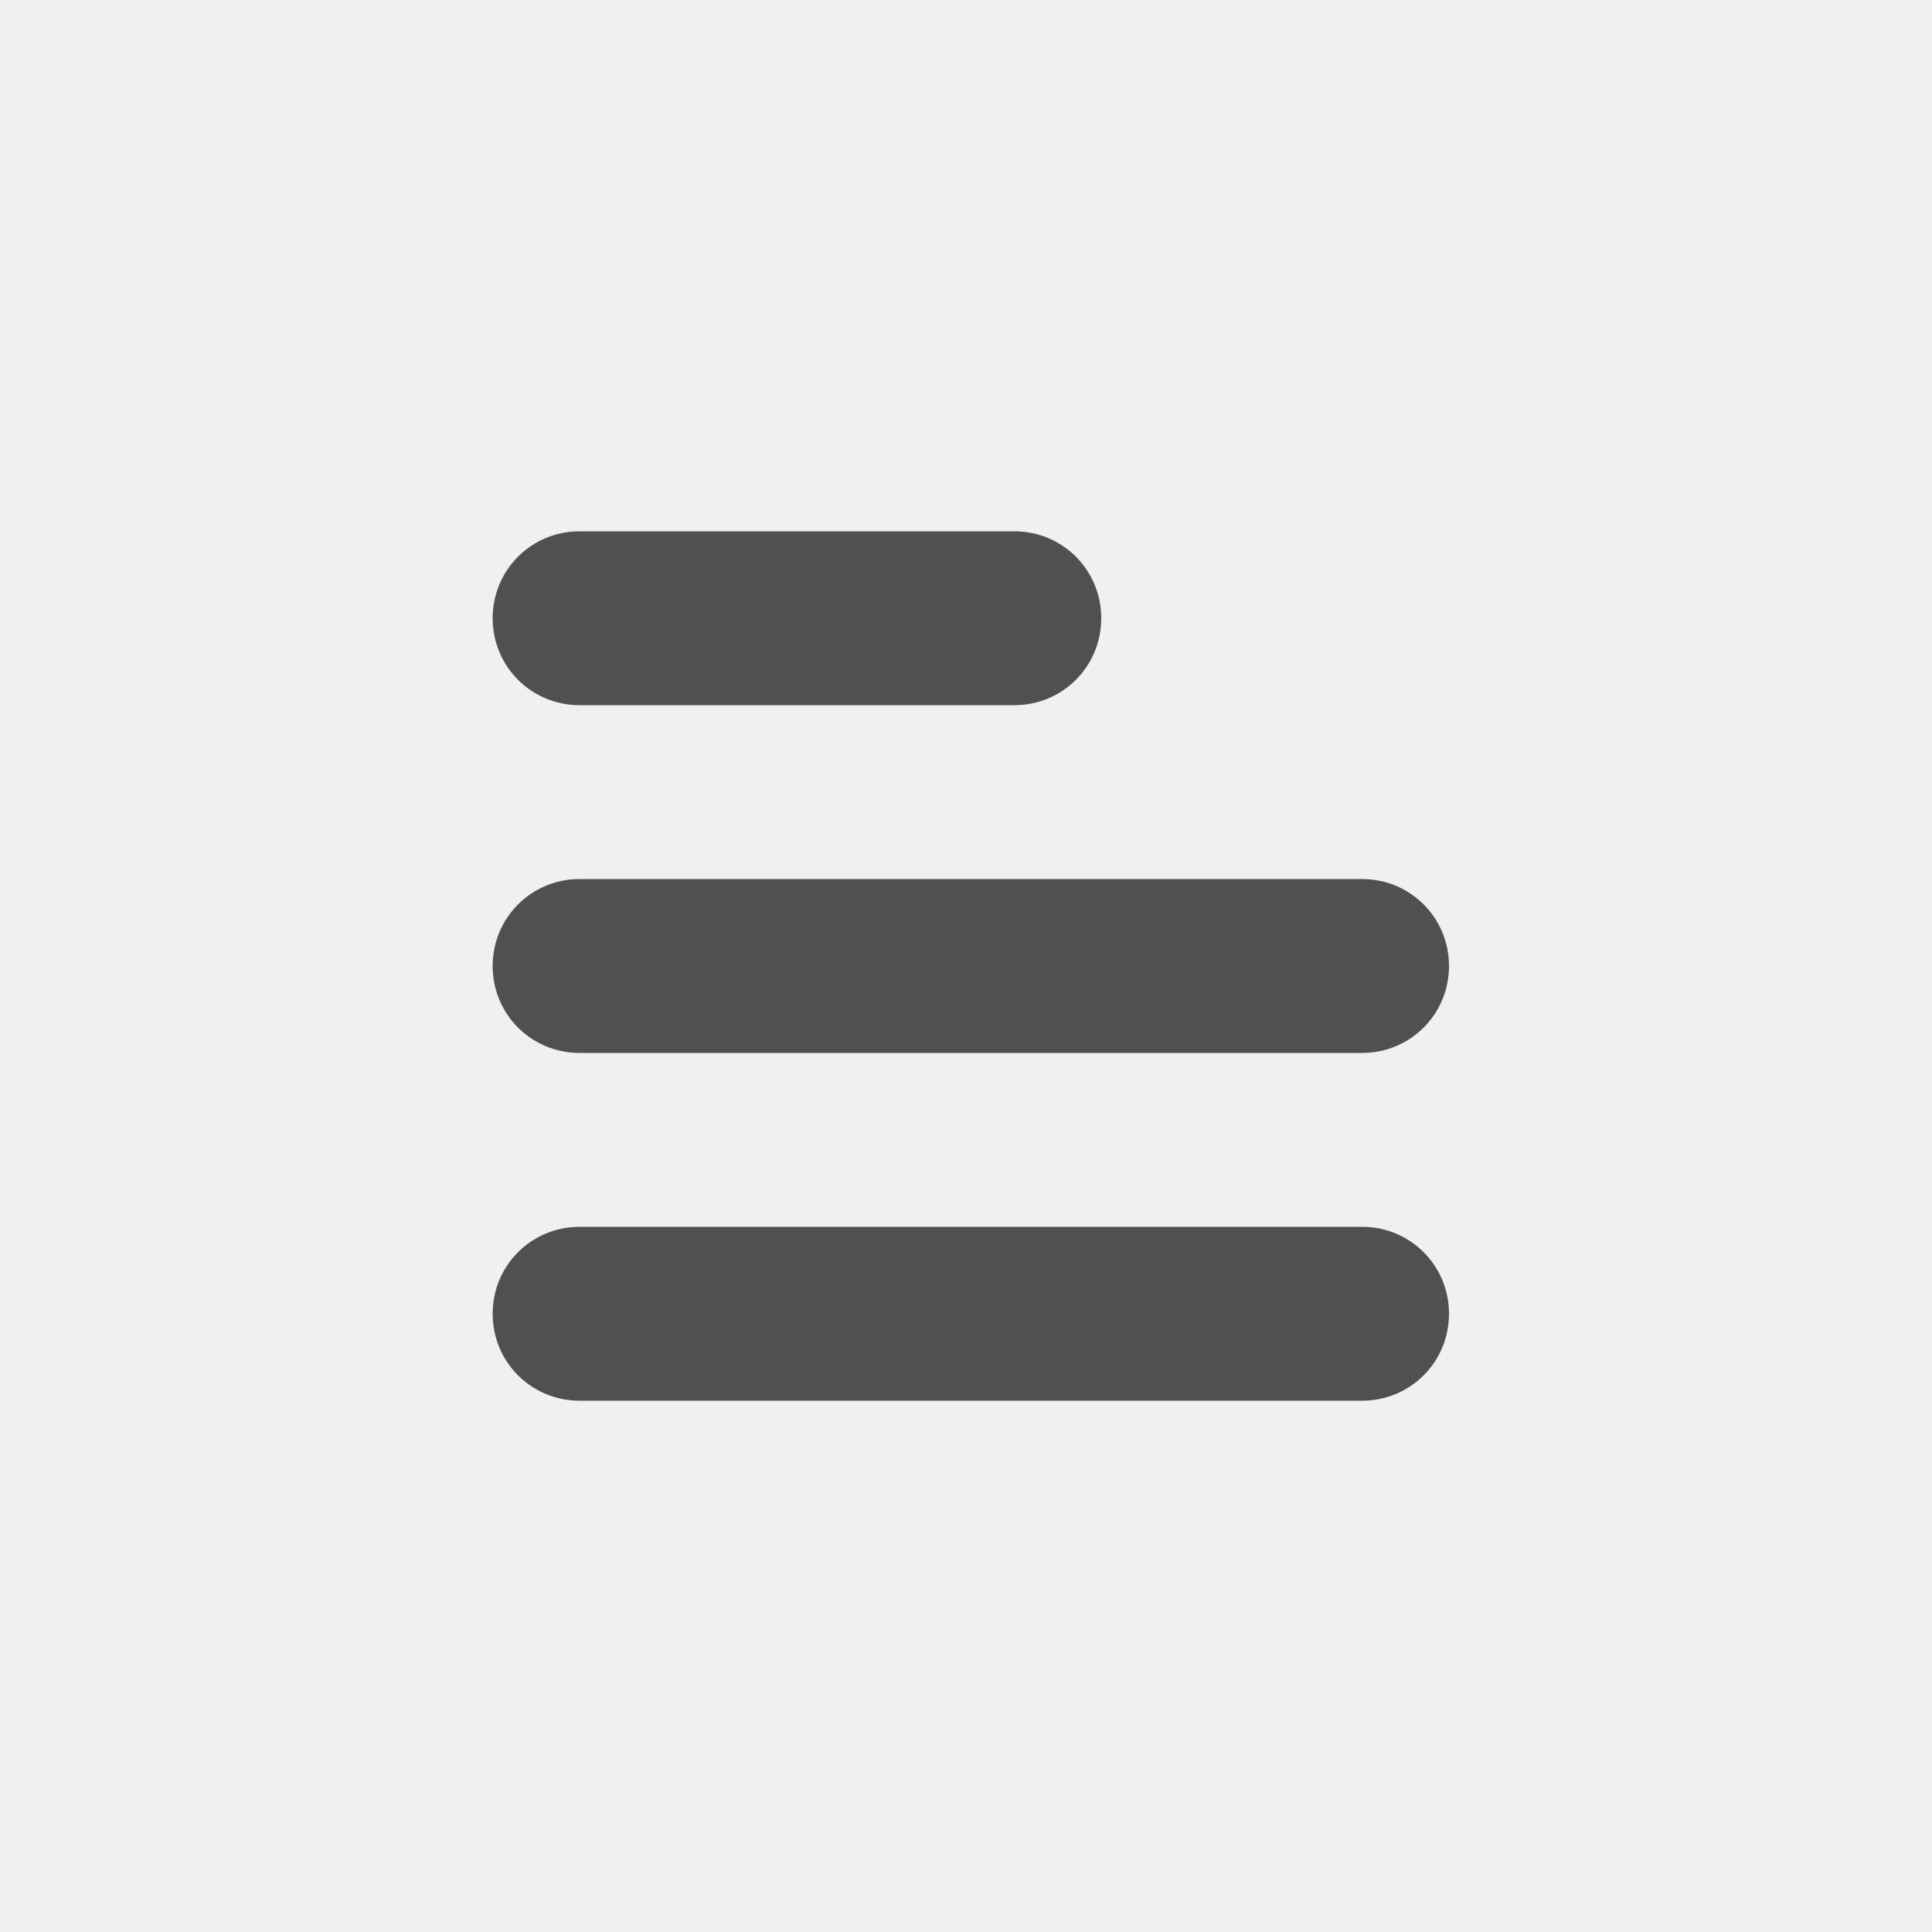
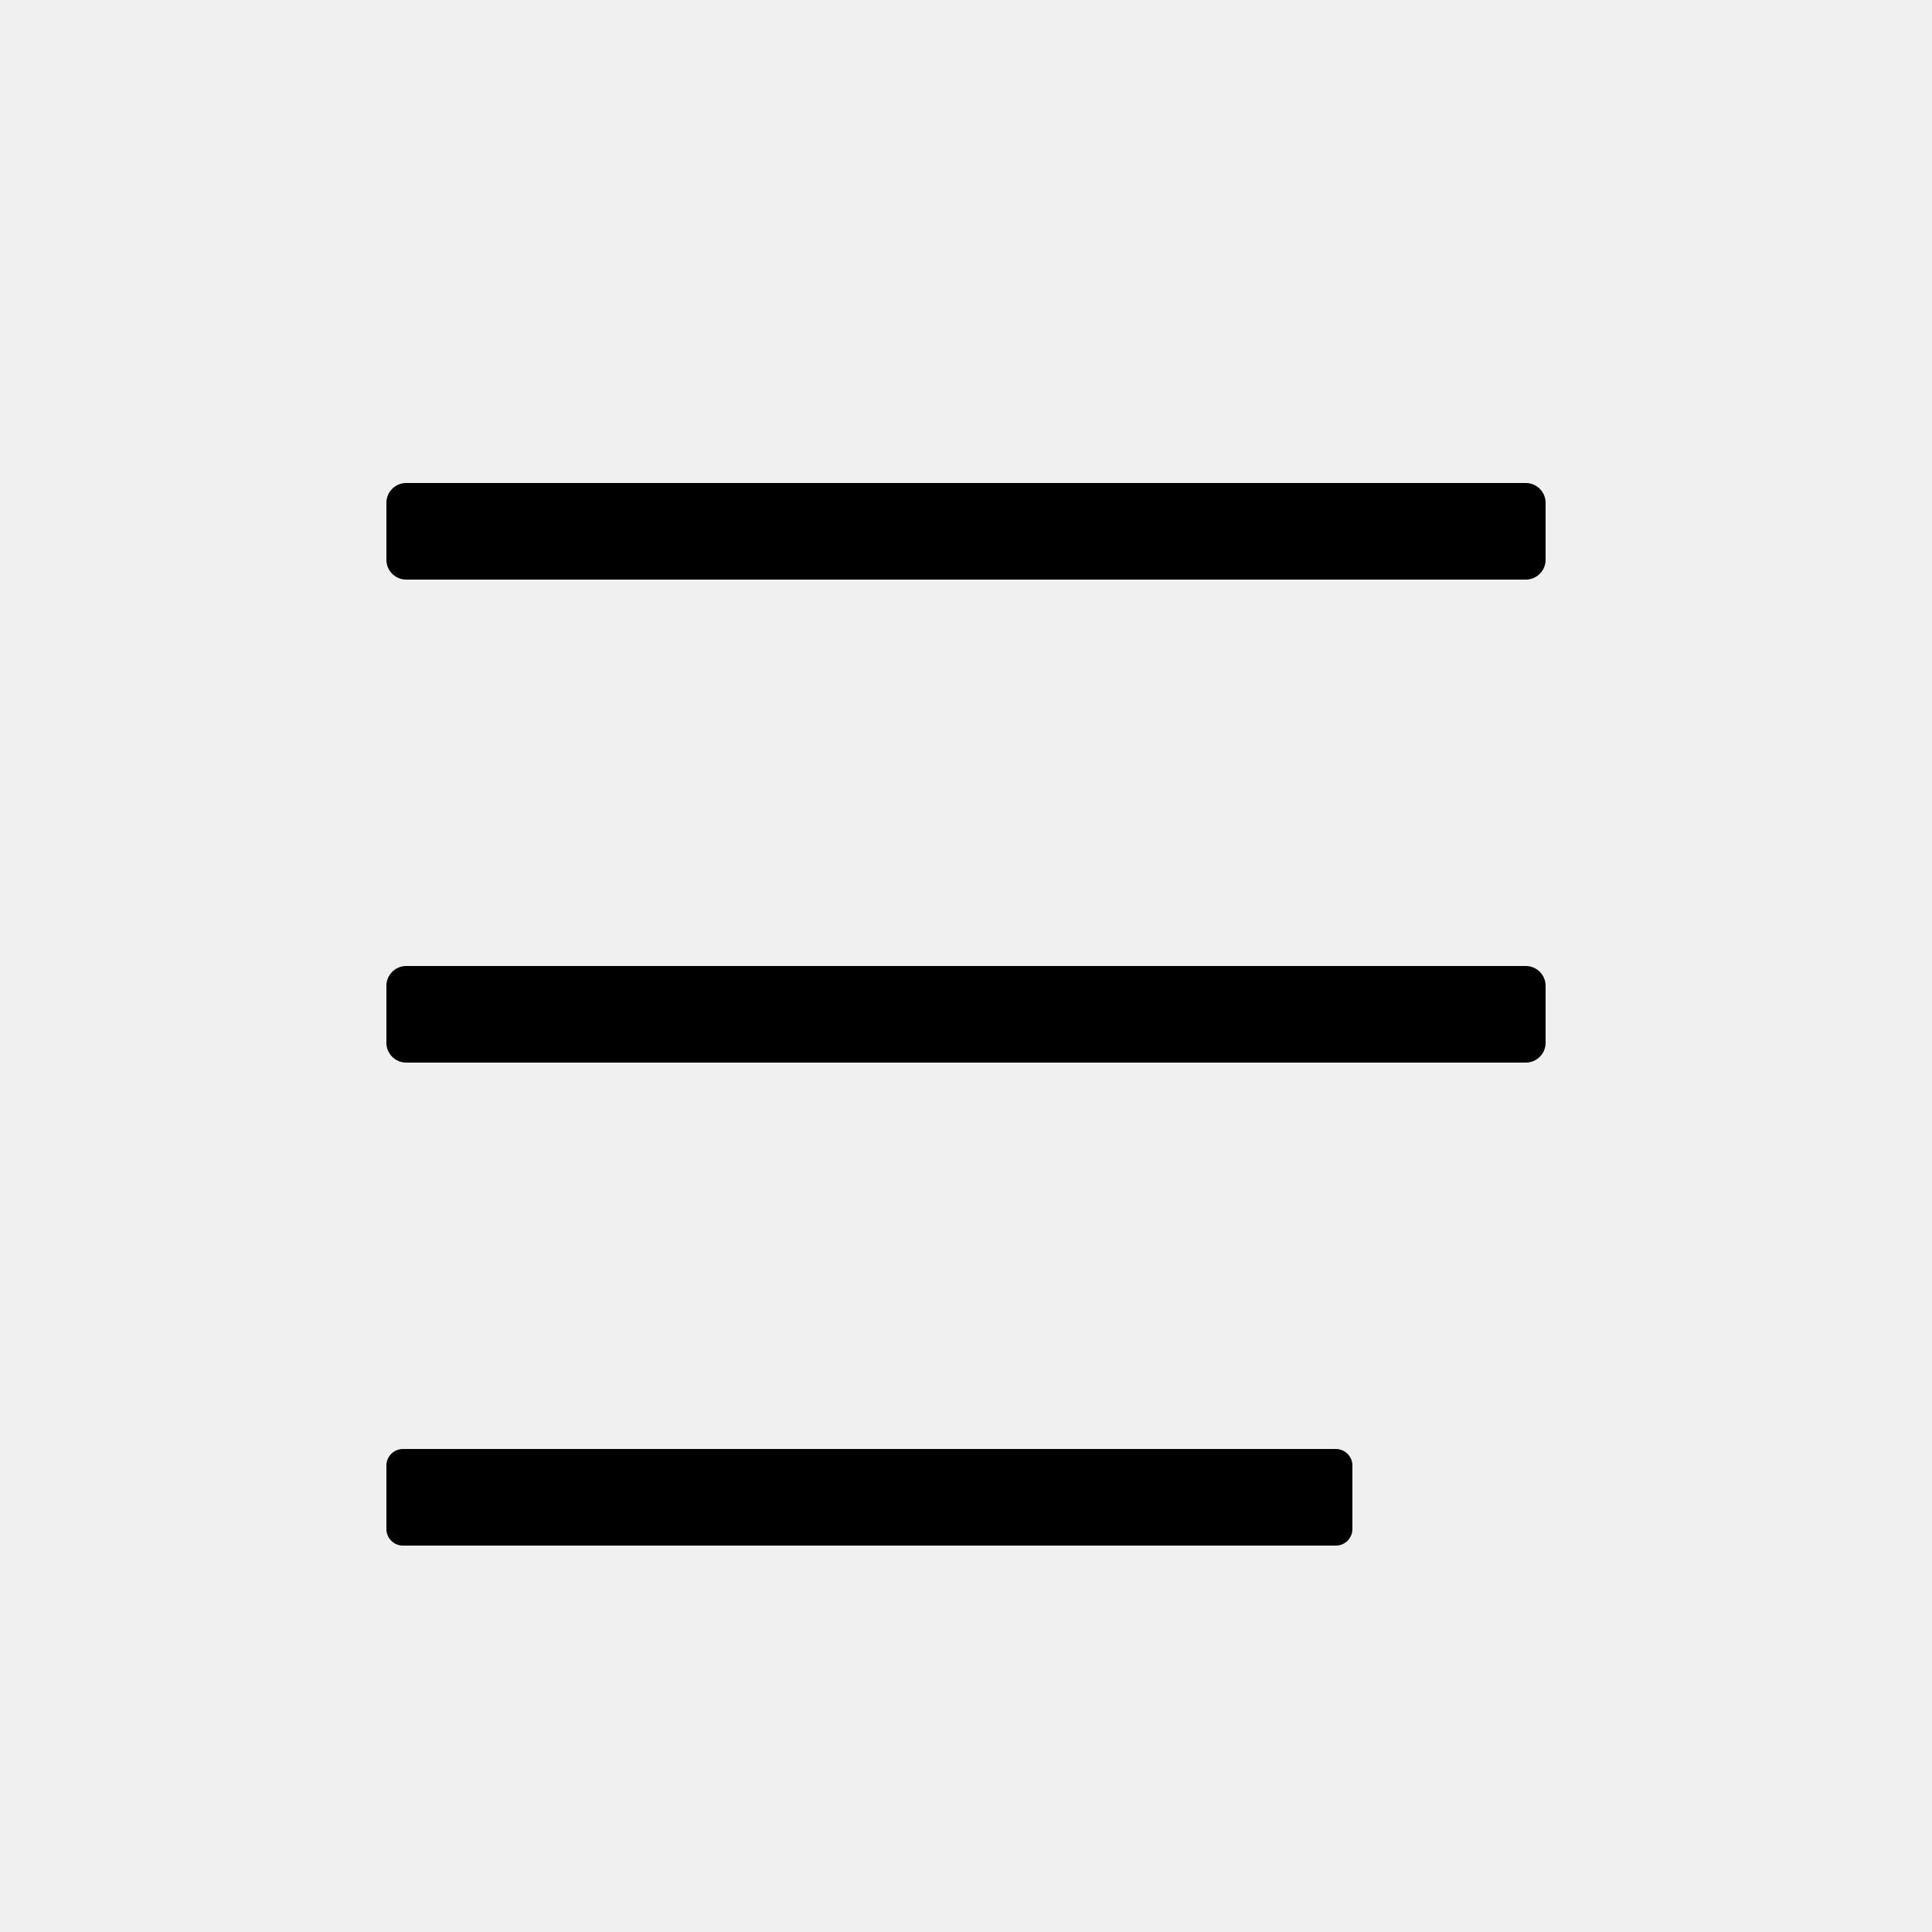
- <svg xmlns="http://www.w3.org/2000/svg" version="1.1" id="图层_1" x="0px" y="0px" viewBox="0 0 20 20" enable-background="new 0 0 20 20" xml:space="preserve">
-   <rect x="0" y="0" opacity="0" fill="#FFFFFF" width="20" height="20" />
-   <g>
-     <g>
-       <path fill="#505050" d="M14.1,10.9H6c-0.5,0-0.9-0.4-0.9-0.9S5.5,9.1,6,9.1h8.1c0.5,0,0.9,0.4,0.9,0.9S14.6,10.9,14.1,10.9z" />
-     </g>
-     <g>
-       <path fill="#505050" d="M14.1,14.5H6c-0.5,0-0.9-0.4-0.9-0.9c0-0.5,0.4-0.9,0.9-0.9h8.1c0.5,0,0.9,0.4,0.9,0.9    C15,14.1,14.6,14.5,14.1,14.5z" />
-     </g>
-     <g>
-       <path fill="#505050" d="M10.5,7.3H6c-0.5,0-0.9-0.4-0.9-0.9S5.5,5.5,6,5.5h4.5c0.5,0,0.9,0.4,0.9,0.9S11,7.3,10.5,7.3z" />
-     </g>
+ <svg xmlns="http://www.w3.org/2000/svg" width="20px" height="20px" viewBox="0 0 20 20" version="1.1">
+   <g id="DTK/Toolbar/TitleButton/Menu" stroke="none" fill="none" fill-rule="nonzero">
+     <path d="M13.658,16 L13.829,16 C13.923,16 14,15.923 14,15.829 L14,15.171 C14,15.077 13.923,15 13.829,15 L13.658,15 L4.342,15 L4.171,15 C4.077,15 4,15.077 4,15.171 L4,15.829 C4,15.923 4.077,16 4.171,16 L4.342,16 L13.658,16 Z M15.59,11 L15.795,11 C15.908,11 16,10.908 16,10.795 L16,10.205 C16,10.092 15.908,10 15.795,10 L15.59,10 L4.41,10 L4.205,10 C4.092,10 4,10.092 4,10.205 L4,10.795 C4,10.908 4.092,11 4.205,11 L4.41,11 L15.59,11 Z M15.59,6 L15.795,6 C15.908,6 16,5.908 16,5.795 L16,5.205 C16,5.092 15.908,5 15.795,5 L15.59,5 L4.41,5 L4.205,5 C4.092,5 4,5.092 4,5.205 L4,5.795 C4,5.908 4.092,6 4.205,6 L4.41,6 L15.59,6 Z" id="形状结合" fill="#000000" />
  </g>
</svg>
